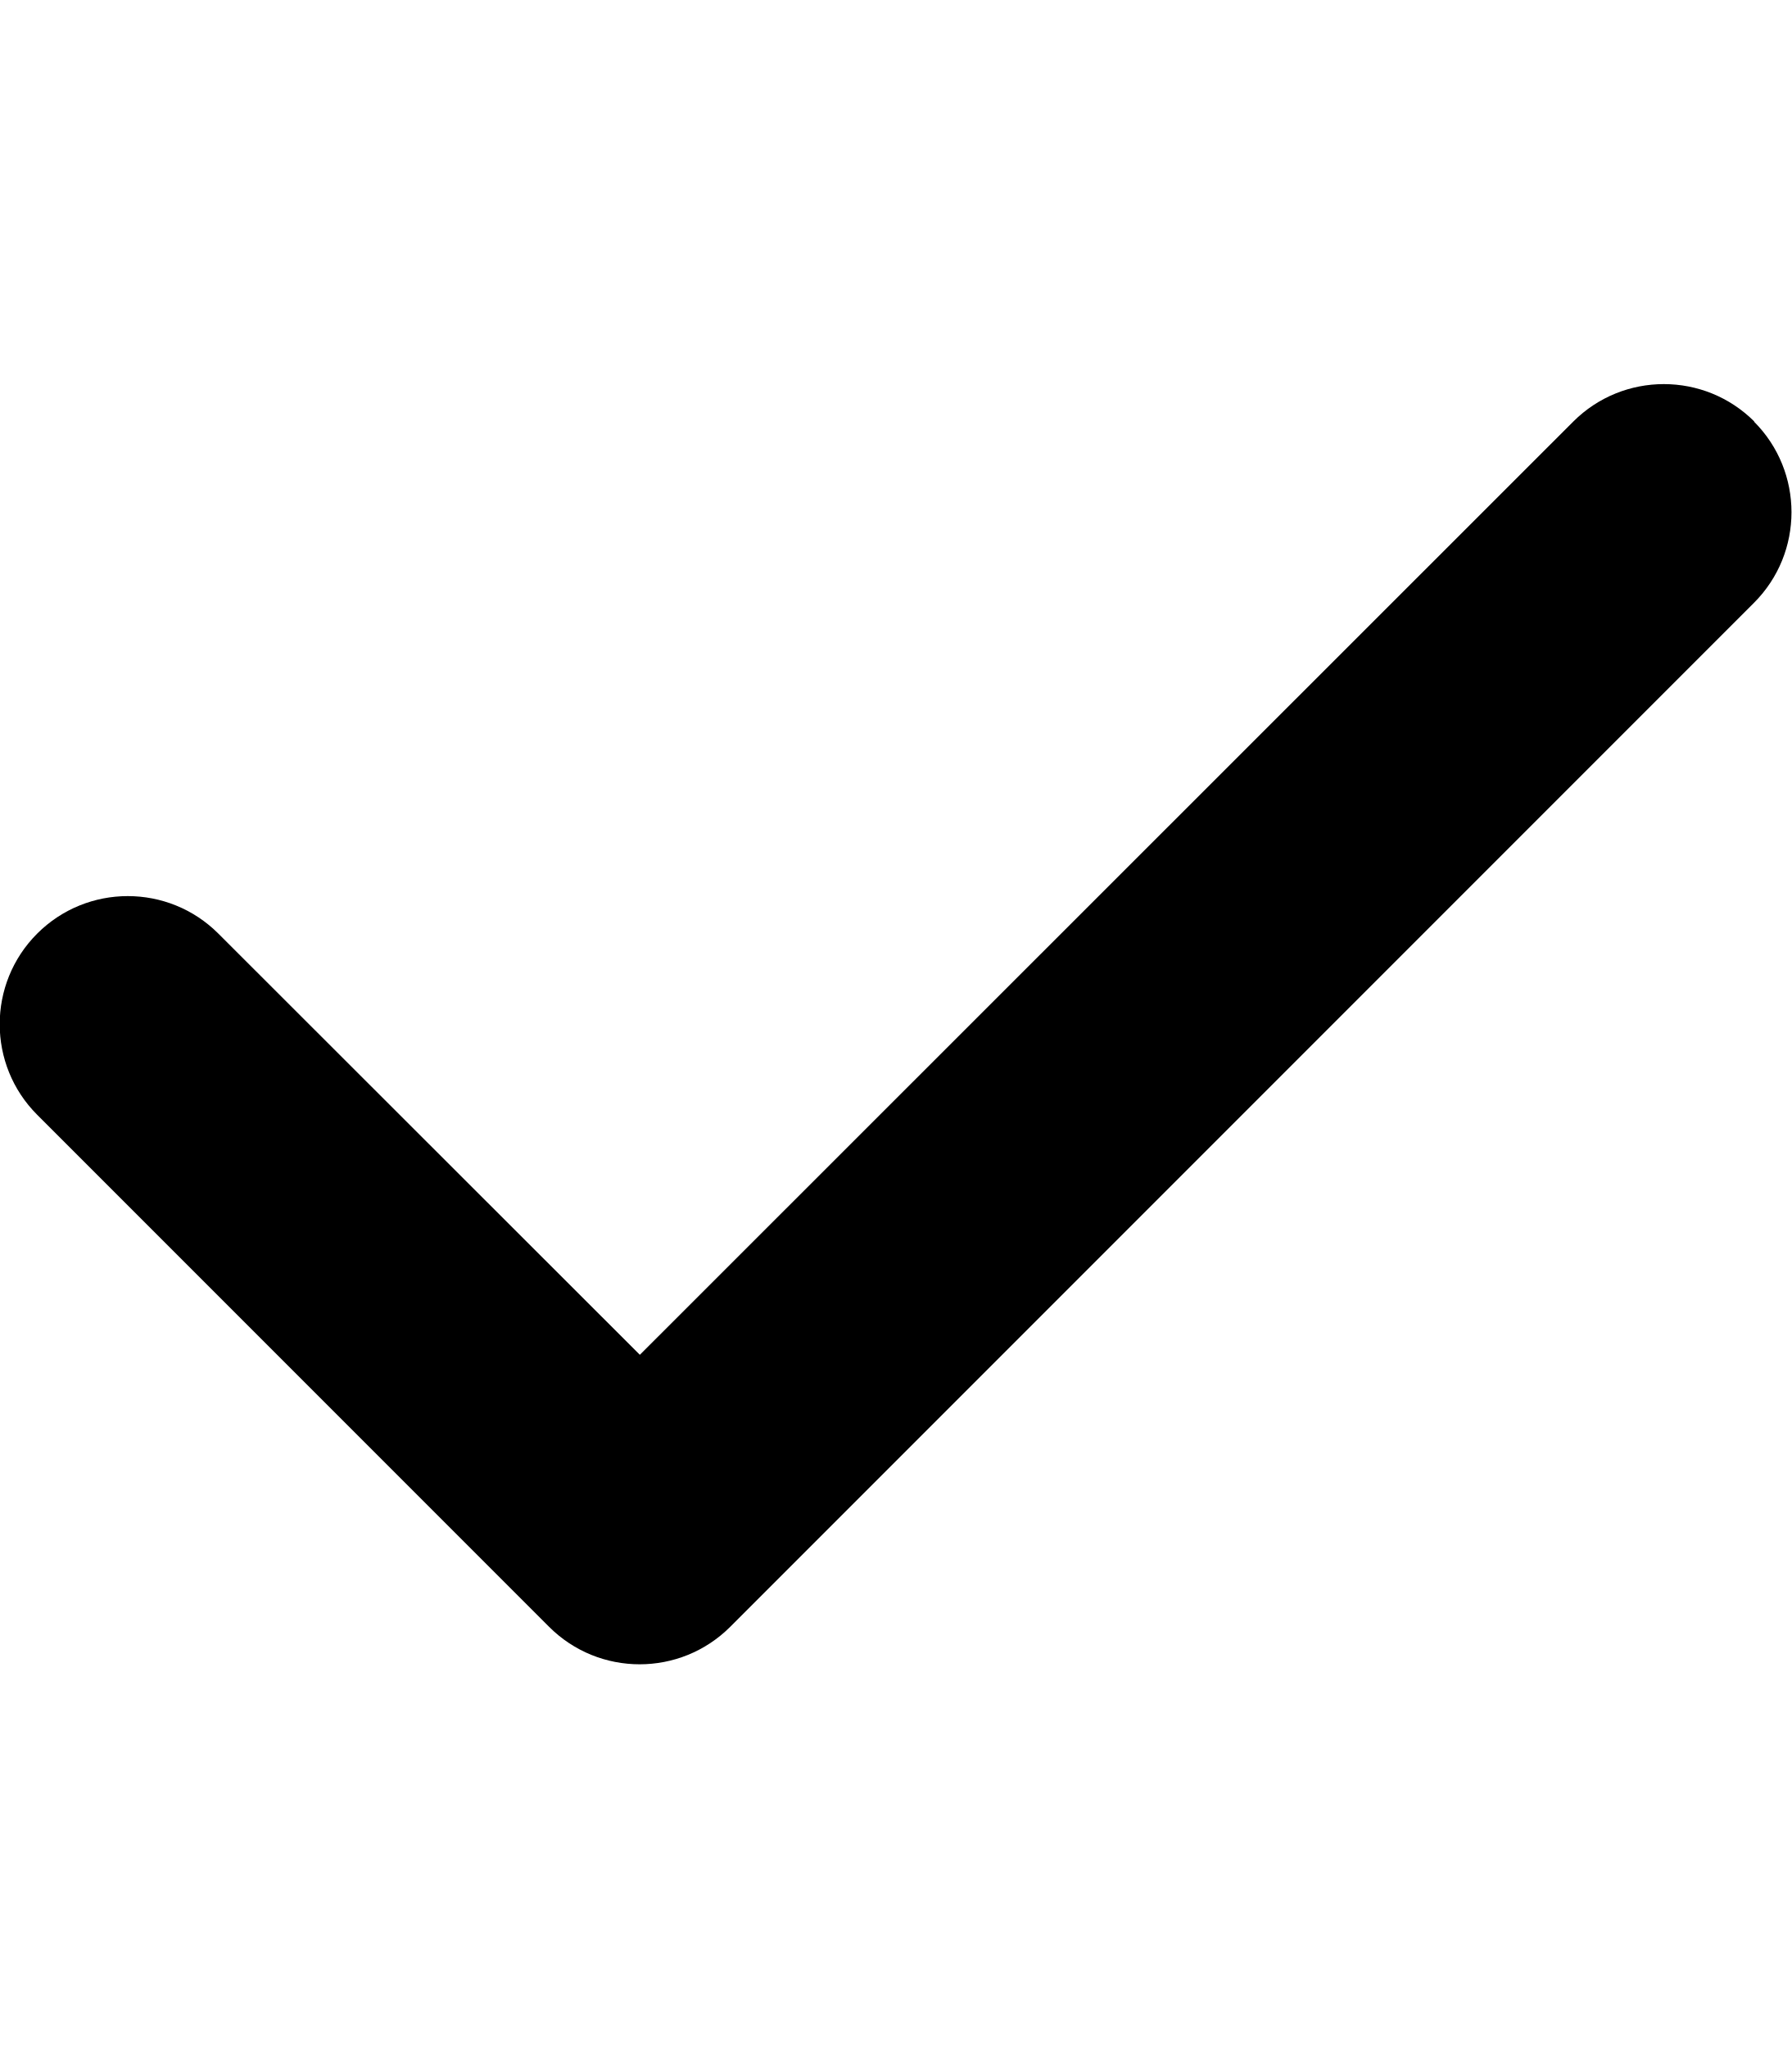
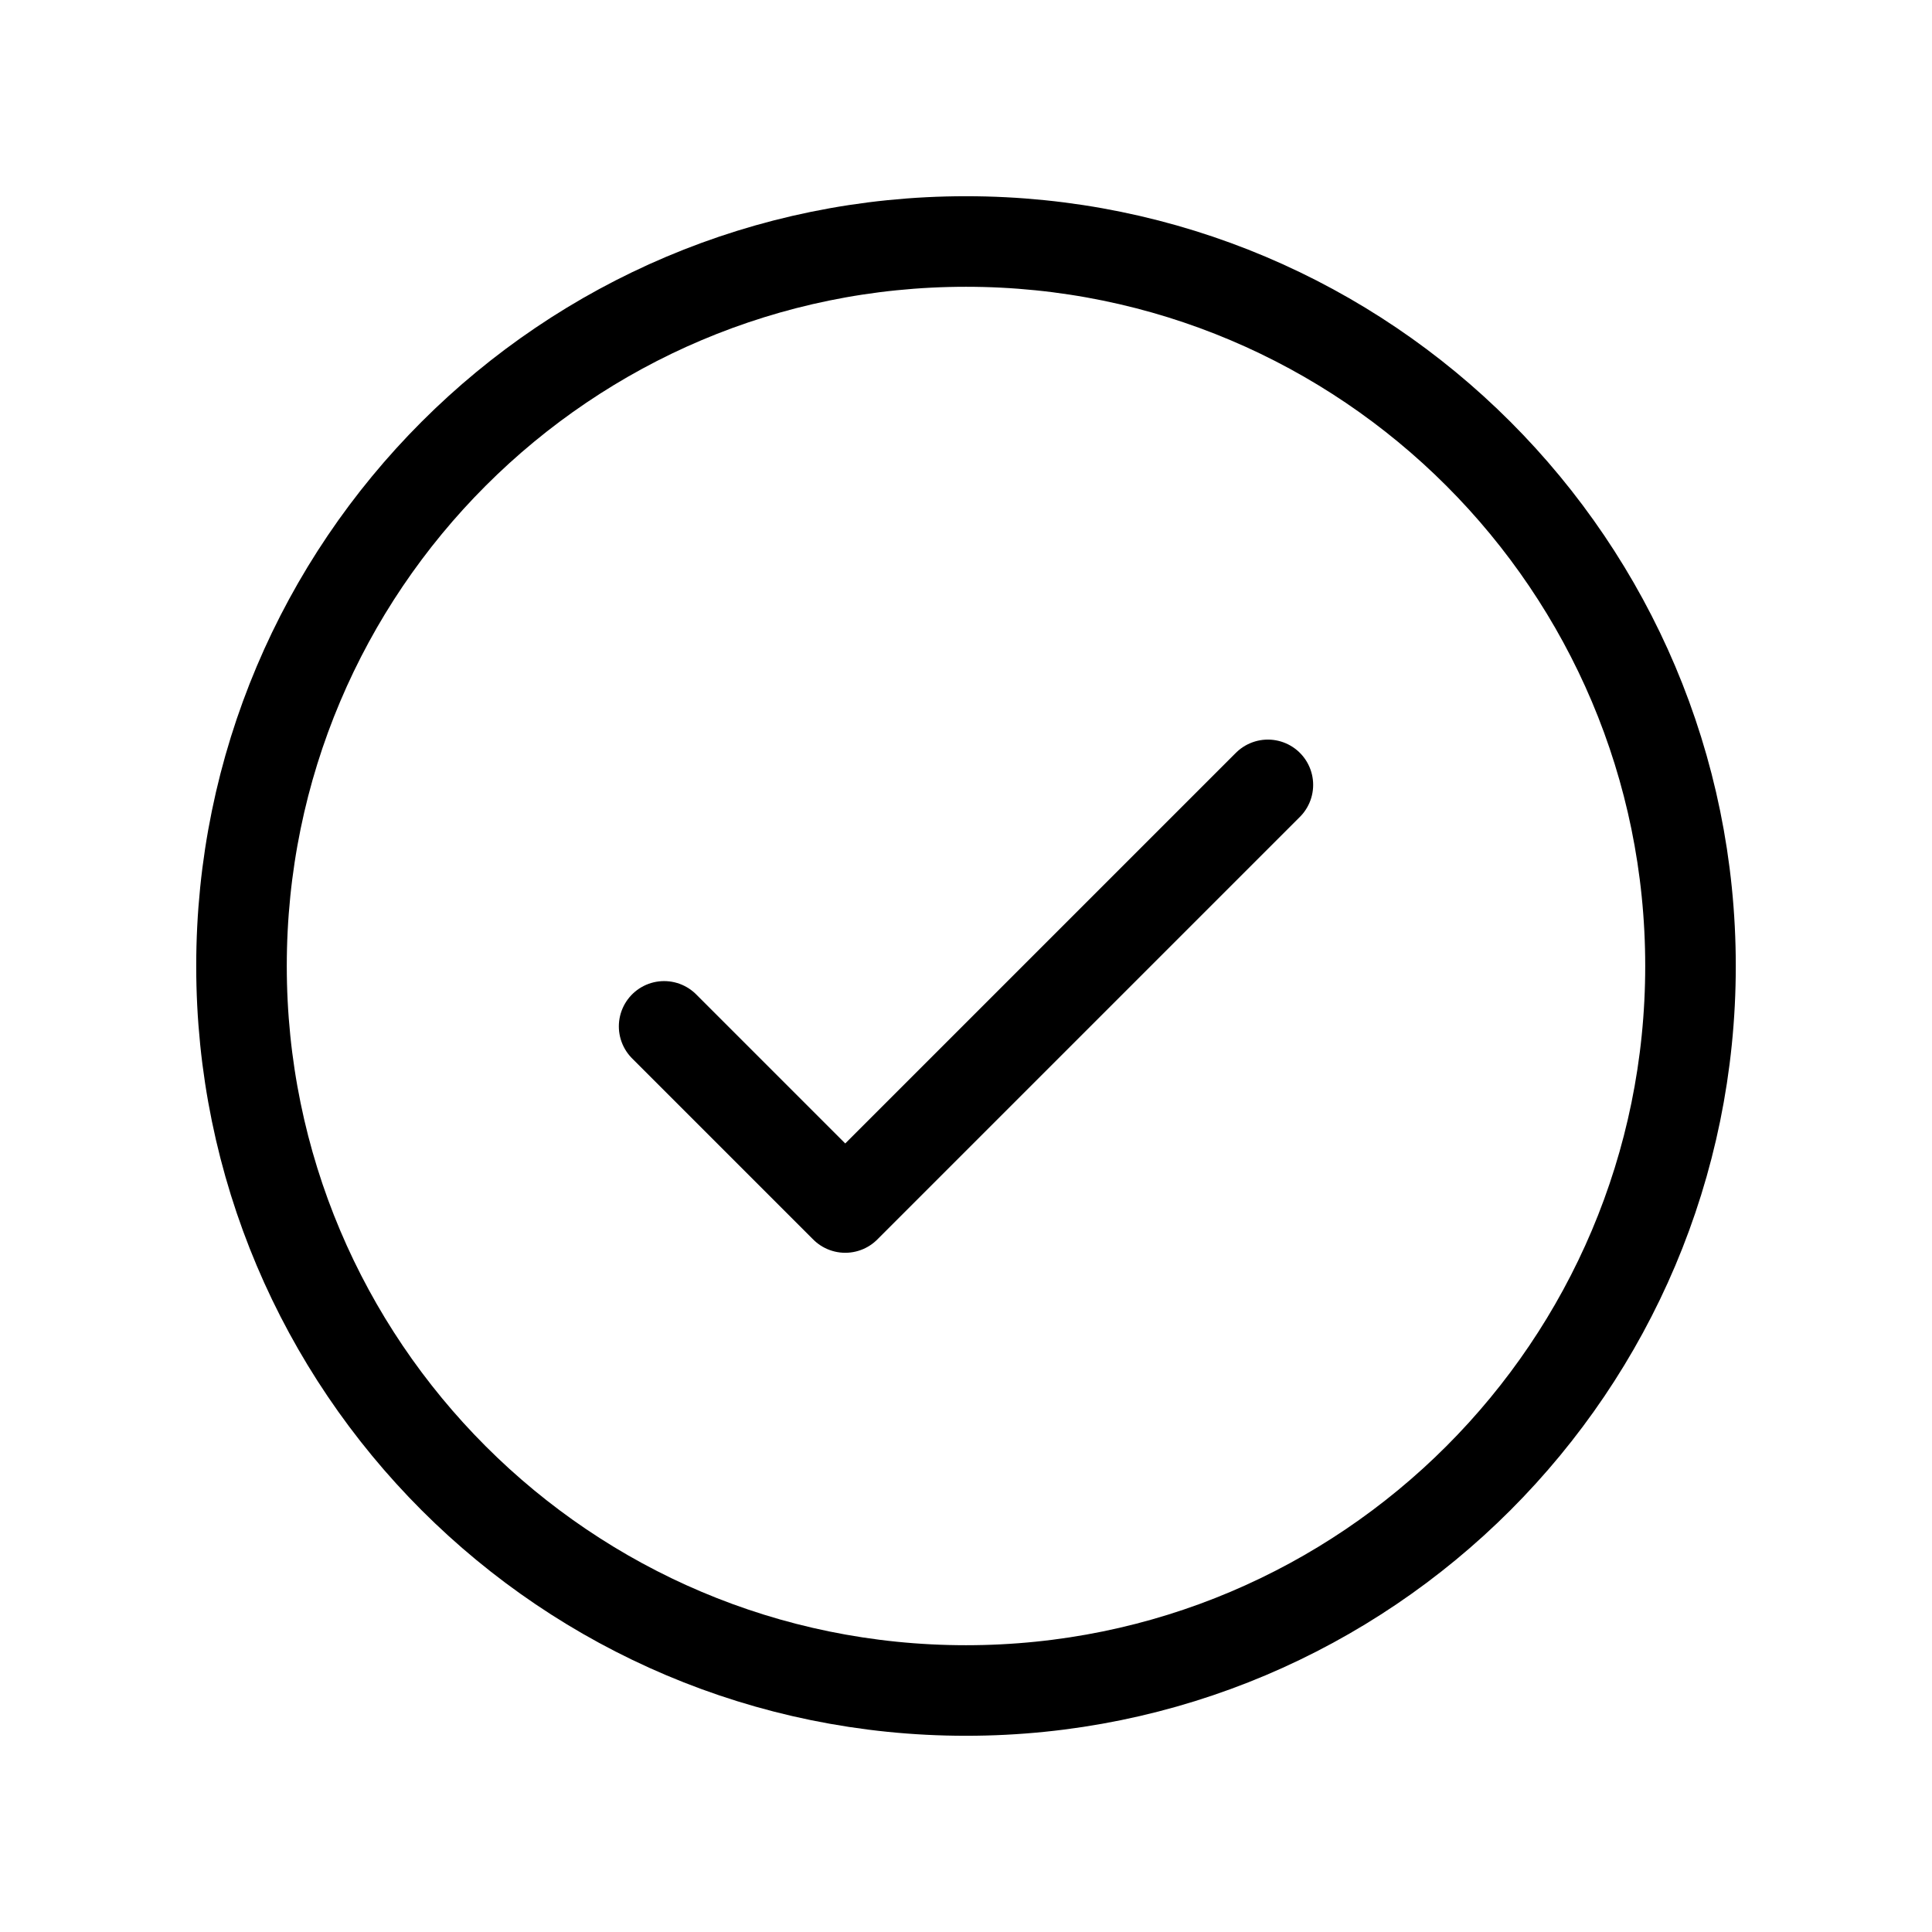
- <svg xmlns="http://www.w3.org/2000/svg" viewBox="0 0 448 512">
-   <path d="M438.6 105.4c12.5 12.5 12.5 32.8 0 45.3l-256 256c-12.5 12.5-32.8 12.5-45.3 0l-128-128c-12.5-12.5-12.5-32.8 0-45.3s32.8-12.5 45.3 0L160 338.7 393.4 105.4c12.5-12.5 32.8-12.5 45.3 0z" />
+ <svg xmlns="http://www.w3.org/2000/svg" viewBox="0 0 256 256">
+   <rect width="256" height="256" fill="none" />
+   <polyline points="88 136 112 160 168 104" fill="none" stroke="currentColor" stroke-linecap="round" stroke-linejoin="round" stroke-width="12" />
+   <circle cx="128" cy="128" r="96" fill="none" stroke="currentColor" stroke-linecap="round" stroke-linejoin="round" stroke-width="12" />
</svg>
